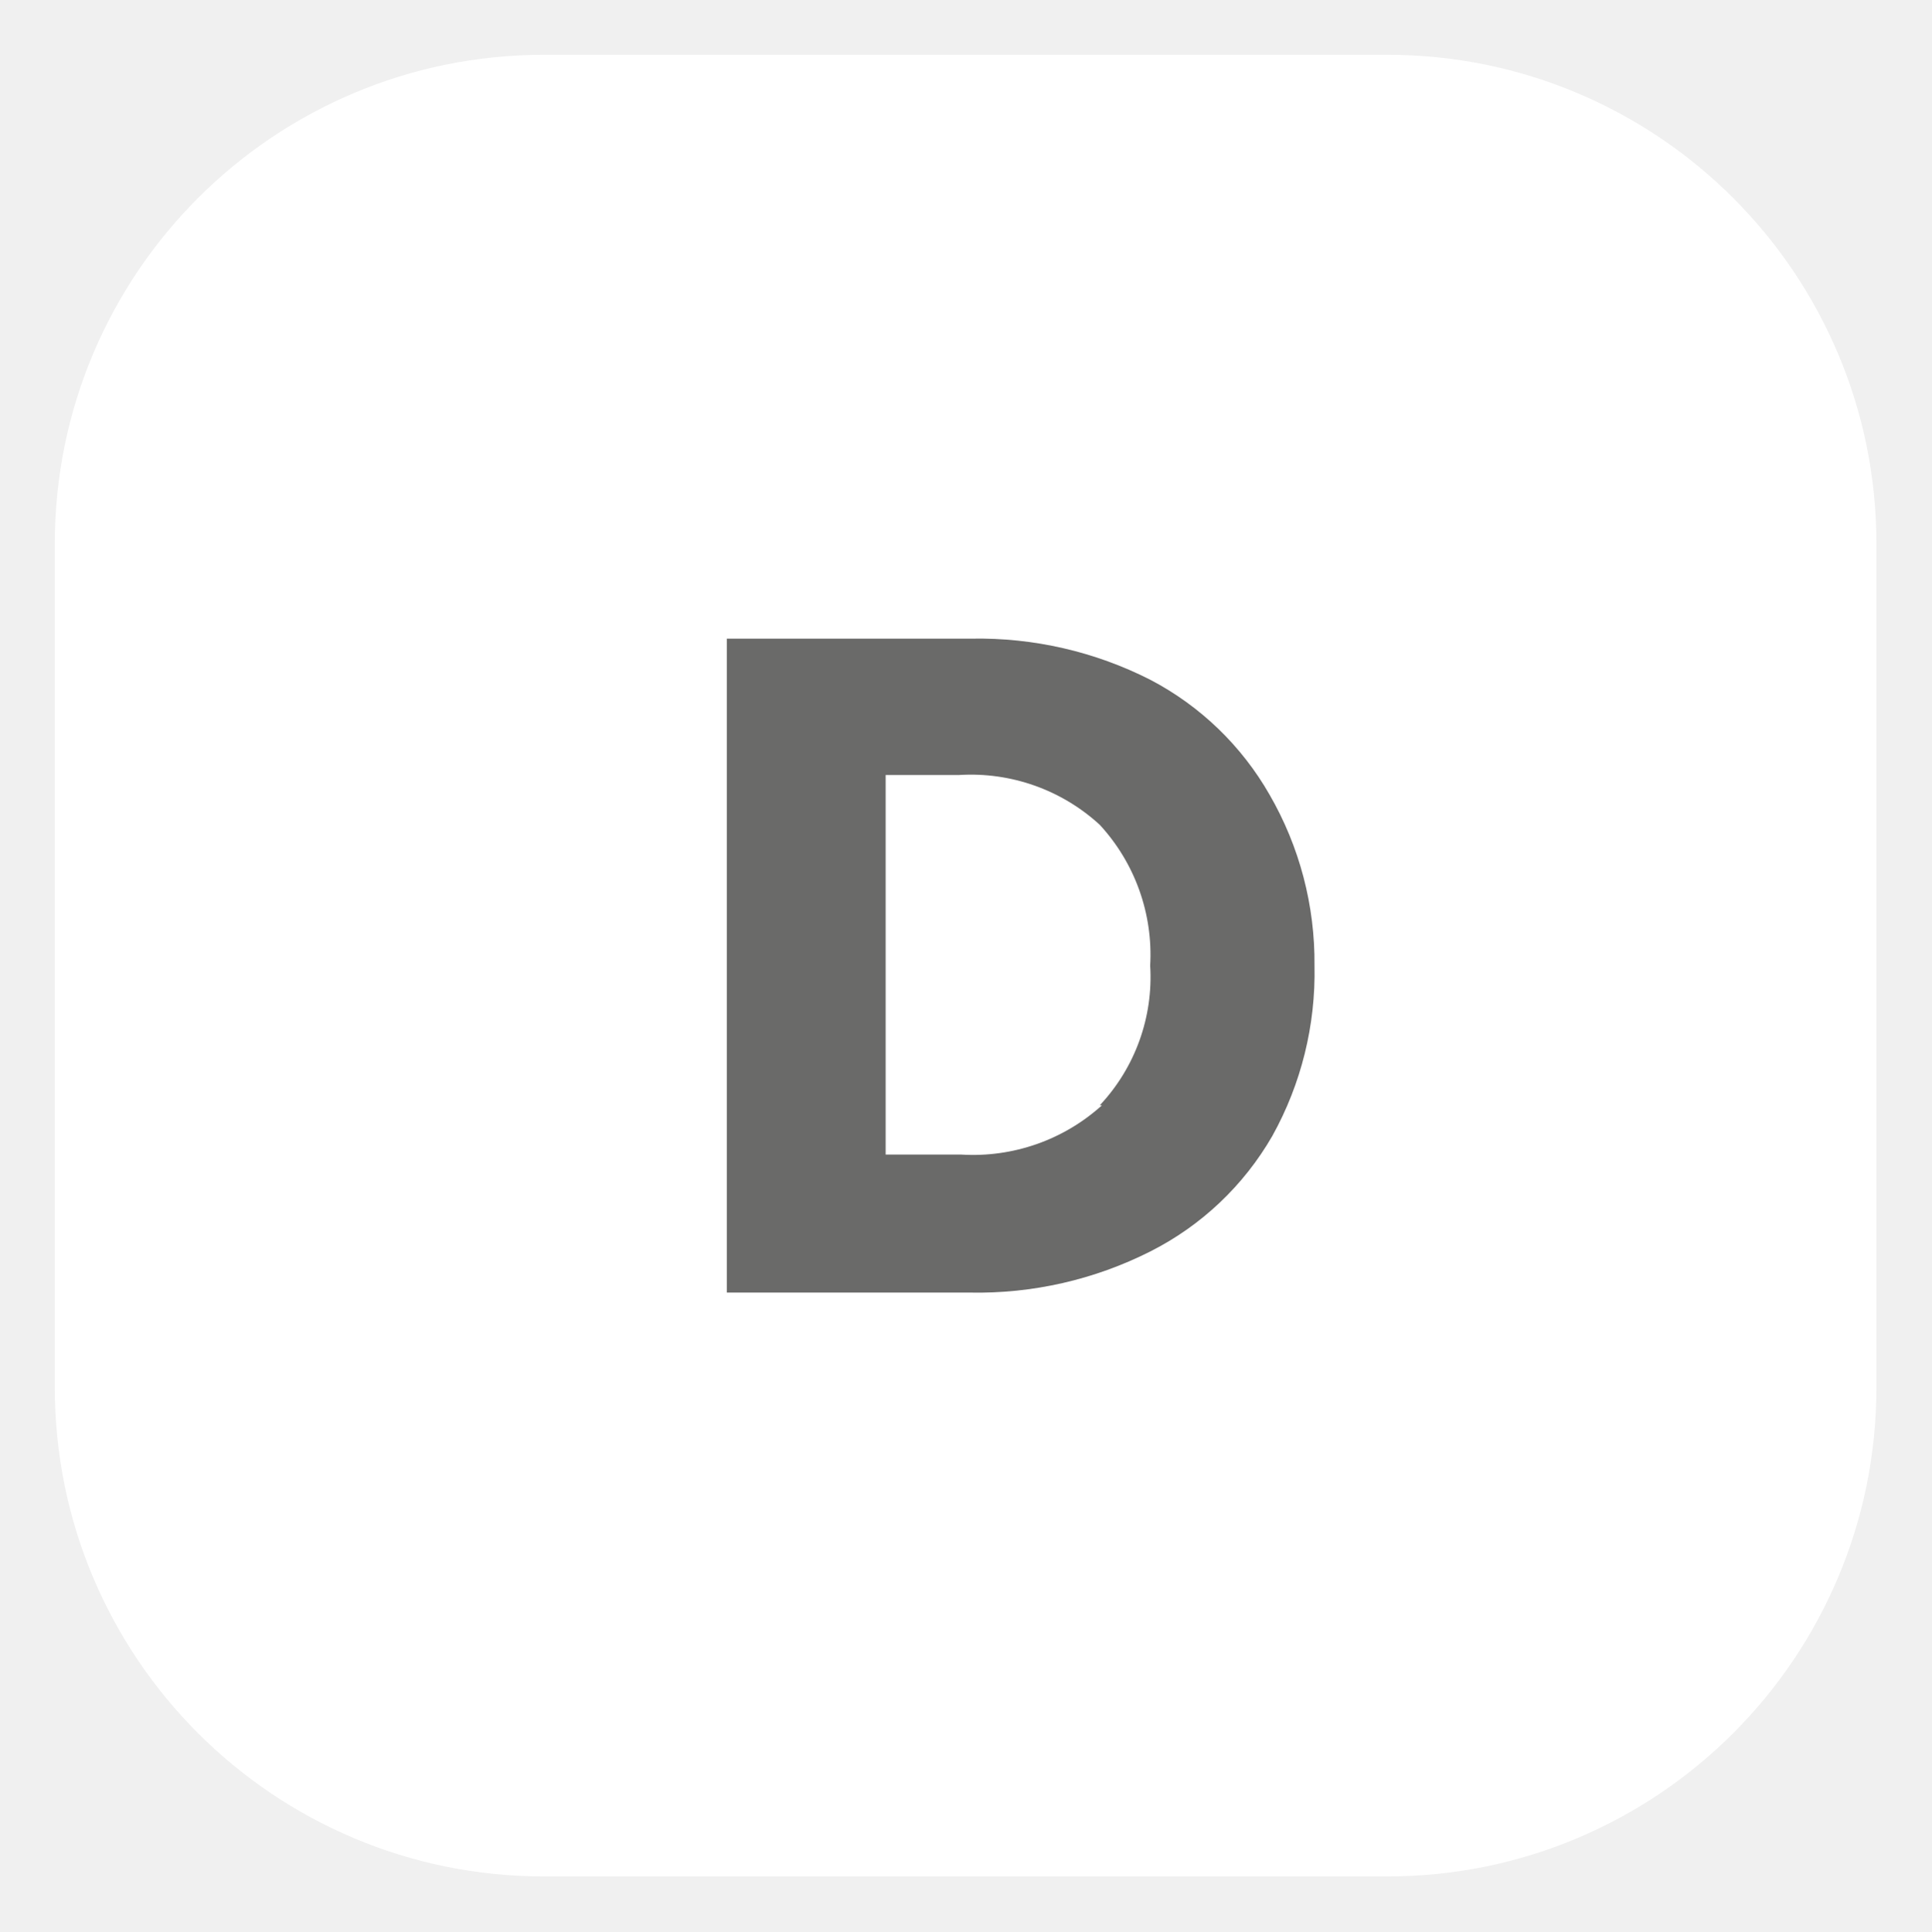
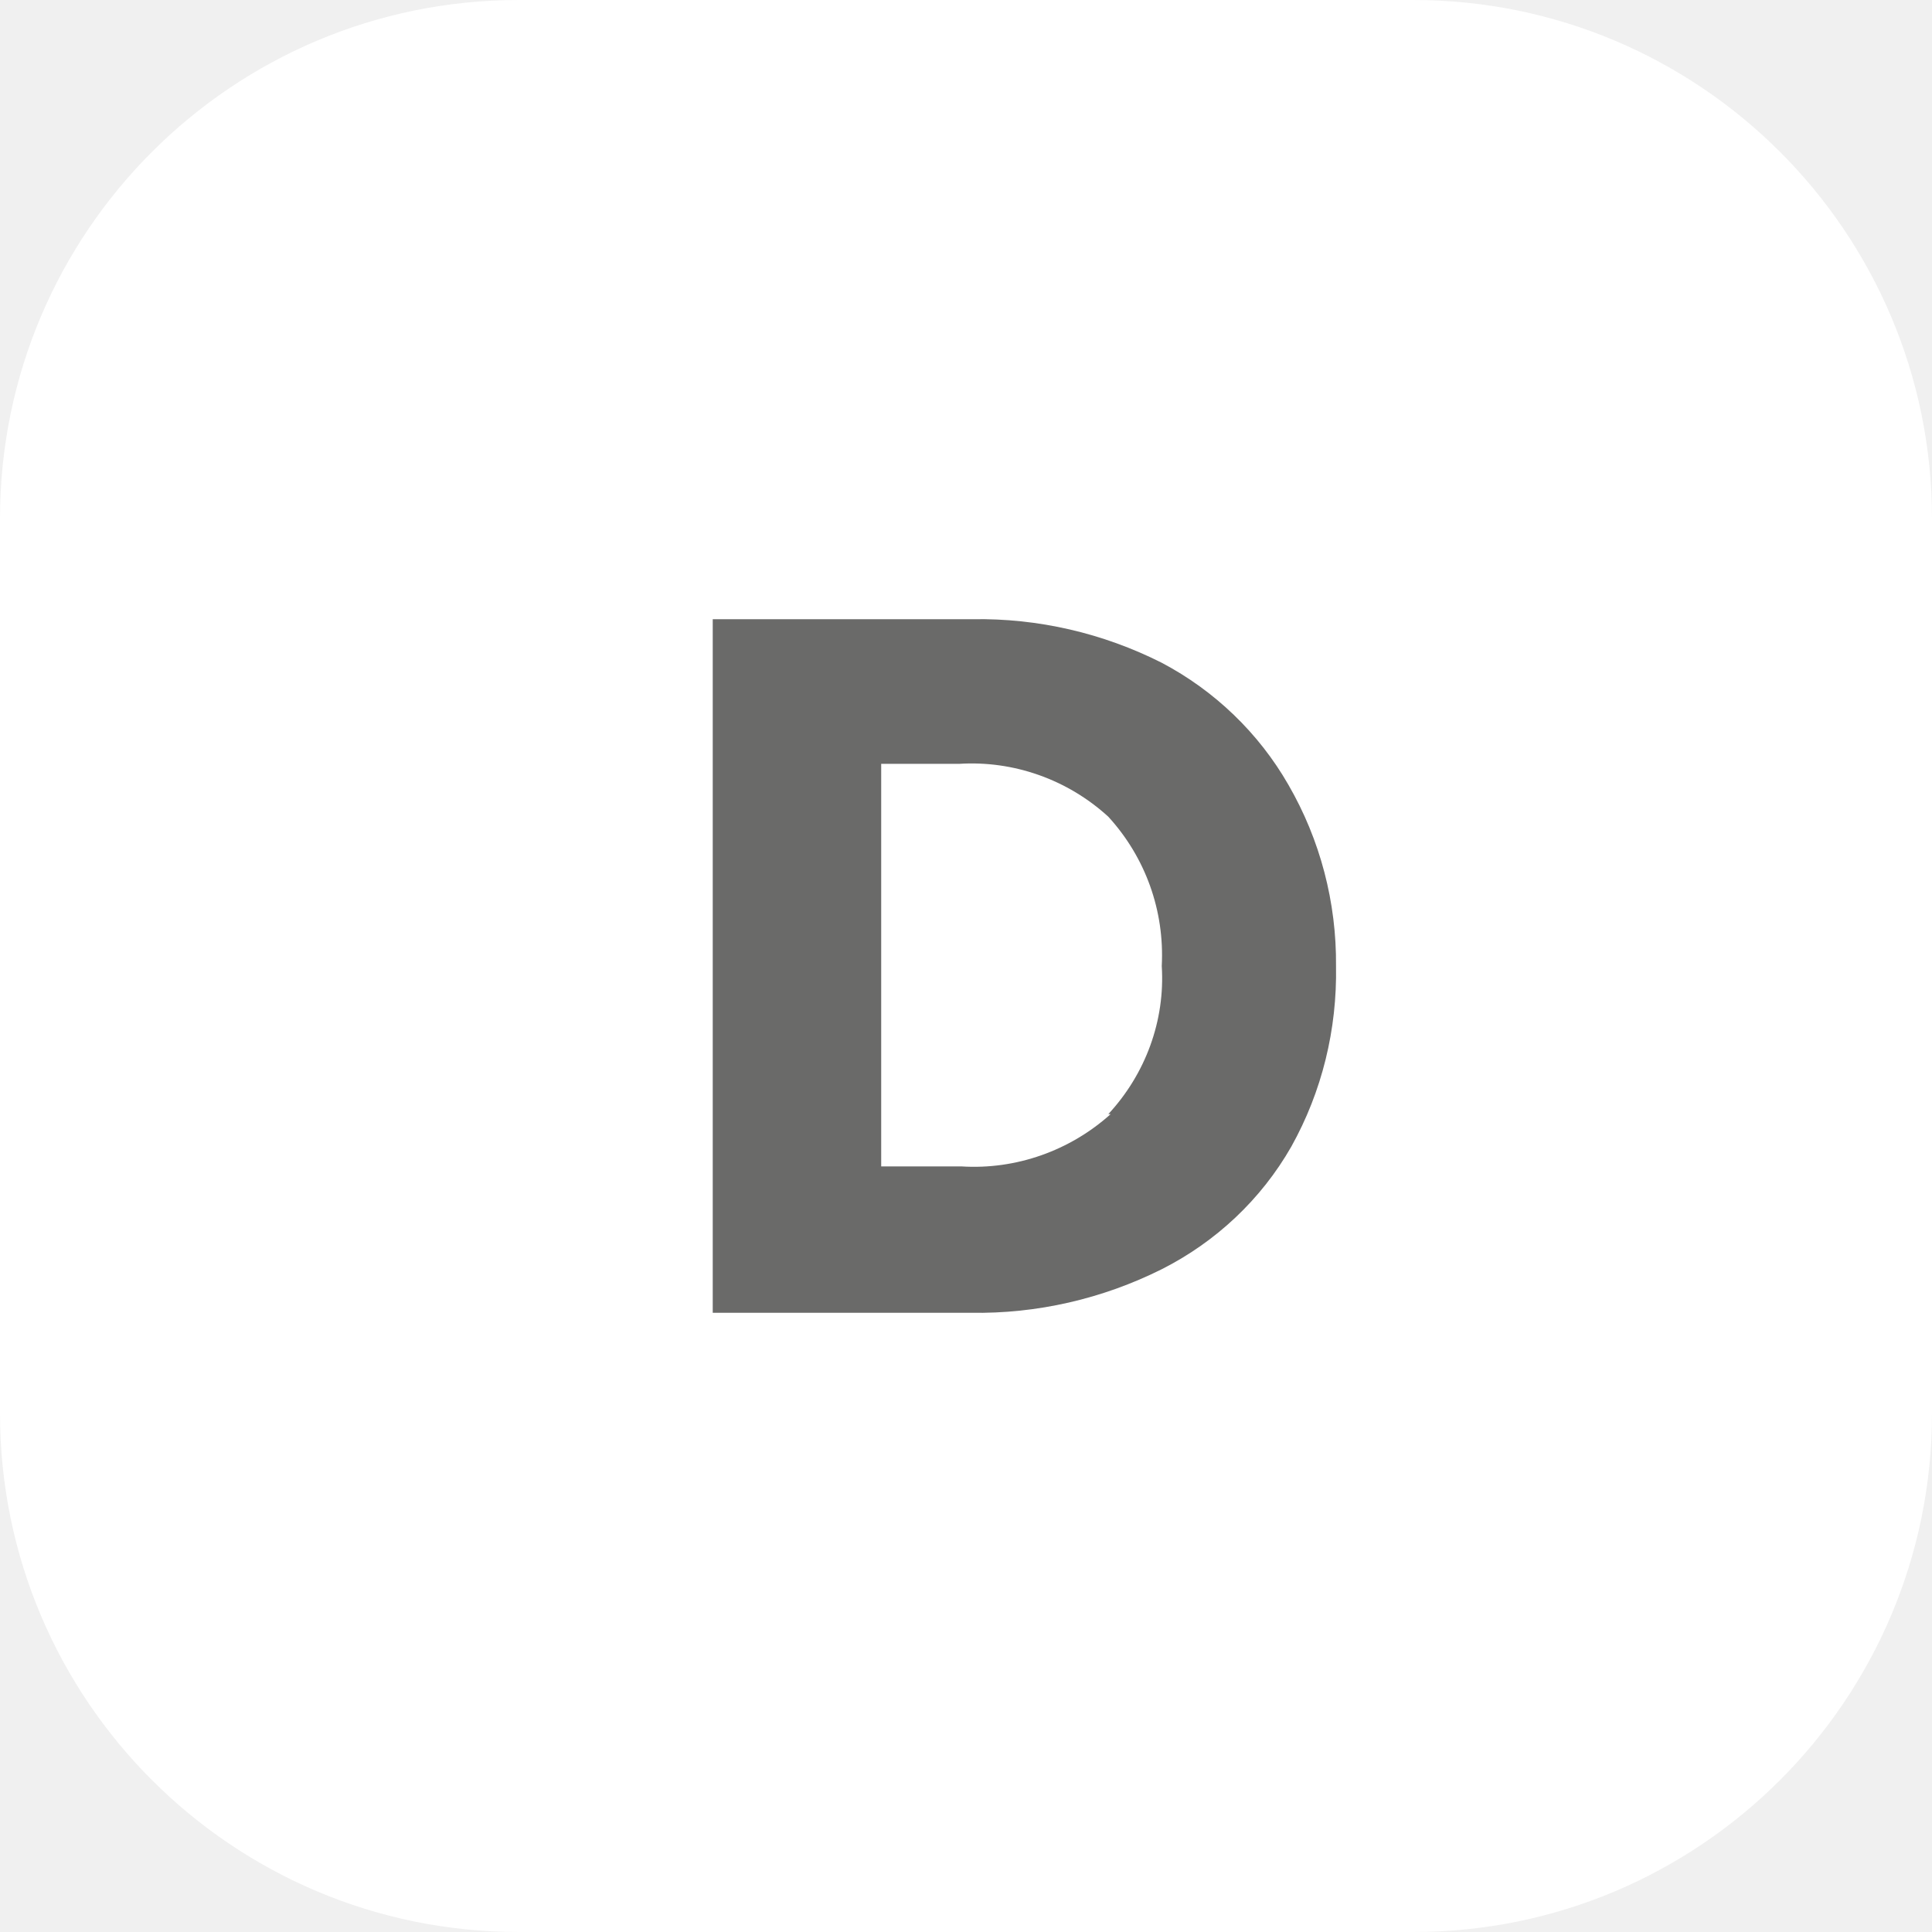
- <svg xmlns="http://www.w3.org/2000/svg" id="Capa_1" data-name="Capa 1" viewBox="0 0 35.26 35.26">
+ <svg xmlns="http://www.w3.org/2000/svg" id="Capa_1" data-name="Capa 1" viewBox="0 0 33.26 33.26">
  <defs>
-     <style>.cls-1{fill:#fff;}.cls-2{fill:#6a6a69;}</style>
+     <style>
+       .cls-1 {
+         fill: #fff;
+       }
+ 
+       .cls-2 {
+         fill: #6a6a69;
+       }
+     </style>
  </defs>
-   <rect class="cls-1" x="1" y="1" width="33.26" height="33.26" rx="8.93" />
-   <path class="cls-2" d="M21,12.41a5.38,5.38,0,0,1,2.18,2.1A6.12,6.12,0,0,1,24,17.63a6.13,6.13,0,0,1-.77,3.11A5.36,5.36,0,0,1,21,22.85a7,7,0,0,1-3.29.75H13.27V11.66h4.47A6.93,6.93,0,0,1,21,12.41Zm-.92,7.77A3.42,3.42,0,0,0,21,17.63a3.5,3.5,0,0,0-.92-2.57,3.48,3.48,0,0,0-2.57-.91H16.17v6.93h1.38A3.51,3.51,0,0,0,20.12,20.18Z" />
+   <rect class="cls-1" width="33.26" height="33.26" rx="8.93" ry="8.93" />
+   <path class="cls-2" d="M20,11.41c.91,.48,1.67,1.21,2.18,2.1,.55,.95,.83,2.03,.82,3.12,.02,1.09-.24,2.16-.77,3.11-.52,.91-1.3,1.64-2.23,2.11-1.02,.51-2.15,.77-3.29,.75h-4.44V10.66h4.47c1.13-.02,2.25,.24,3.26,.75Zm-.92,7.77c.64-.69,.98-1.61,.92-2.55,.05-.95-.28-1.87-.92-2.57-.7-.64-1.63-.97-2.57-.91h-1.34v6.93h1.38c.94,.06,1.87-.27,2.57-.9h-.04Z" />
</svg>
